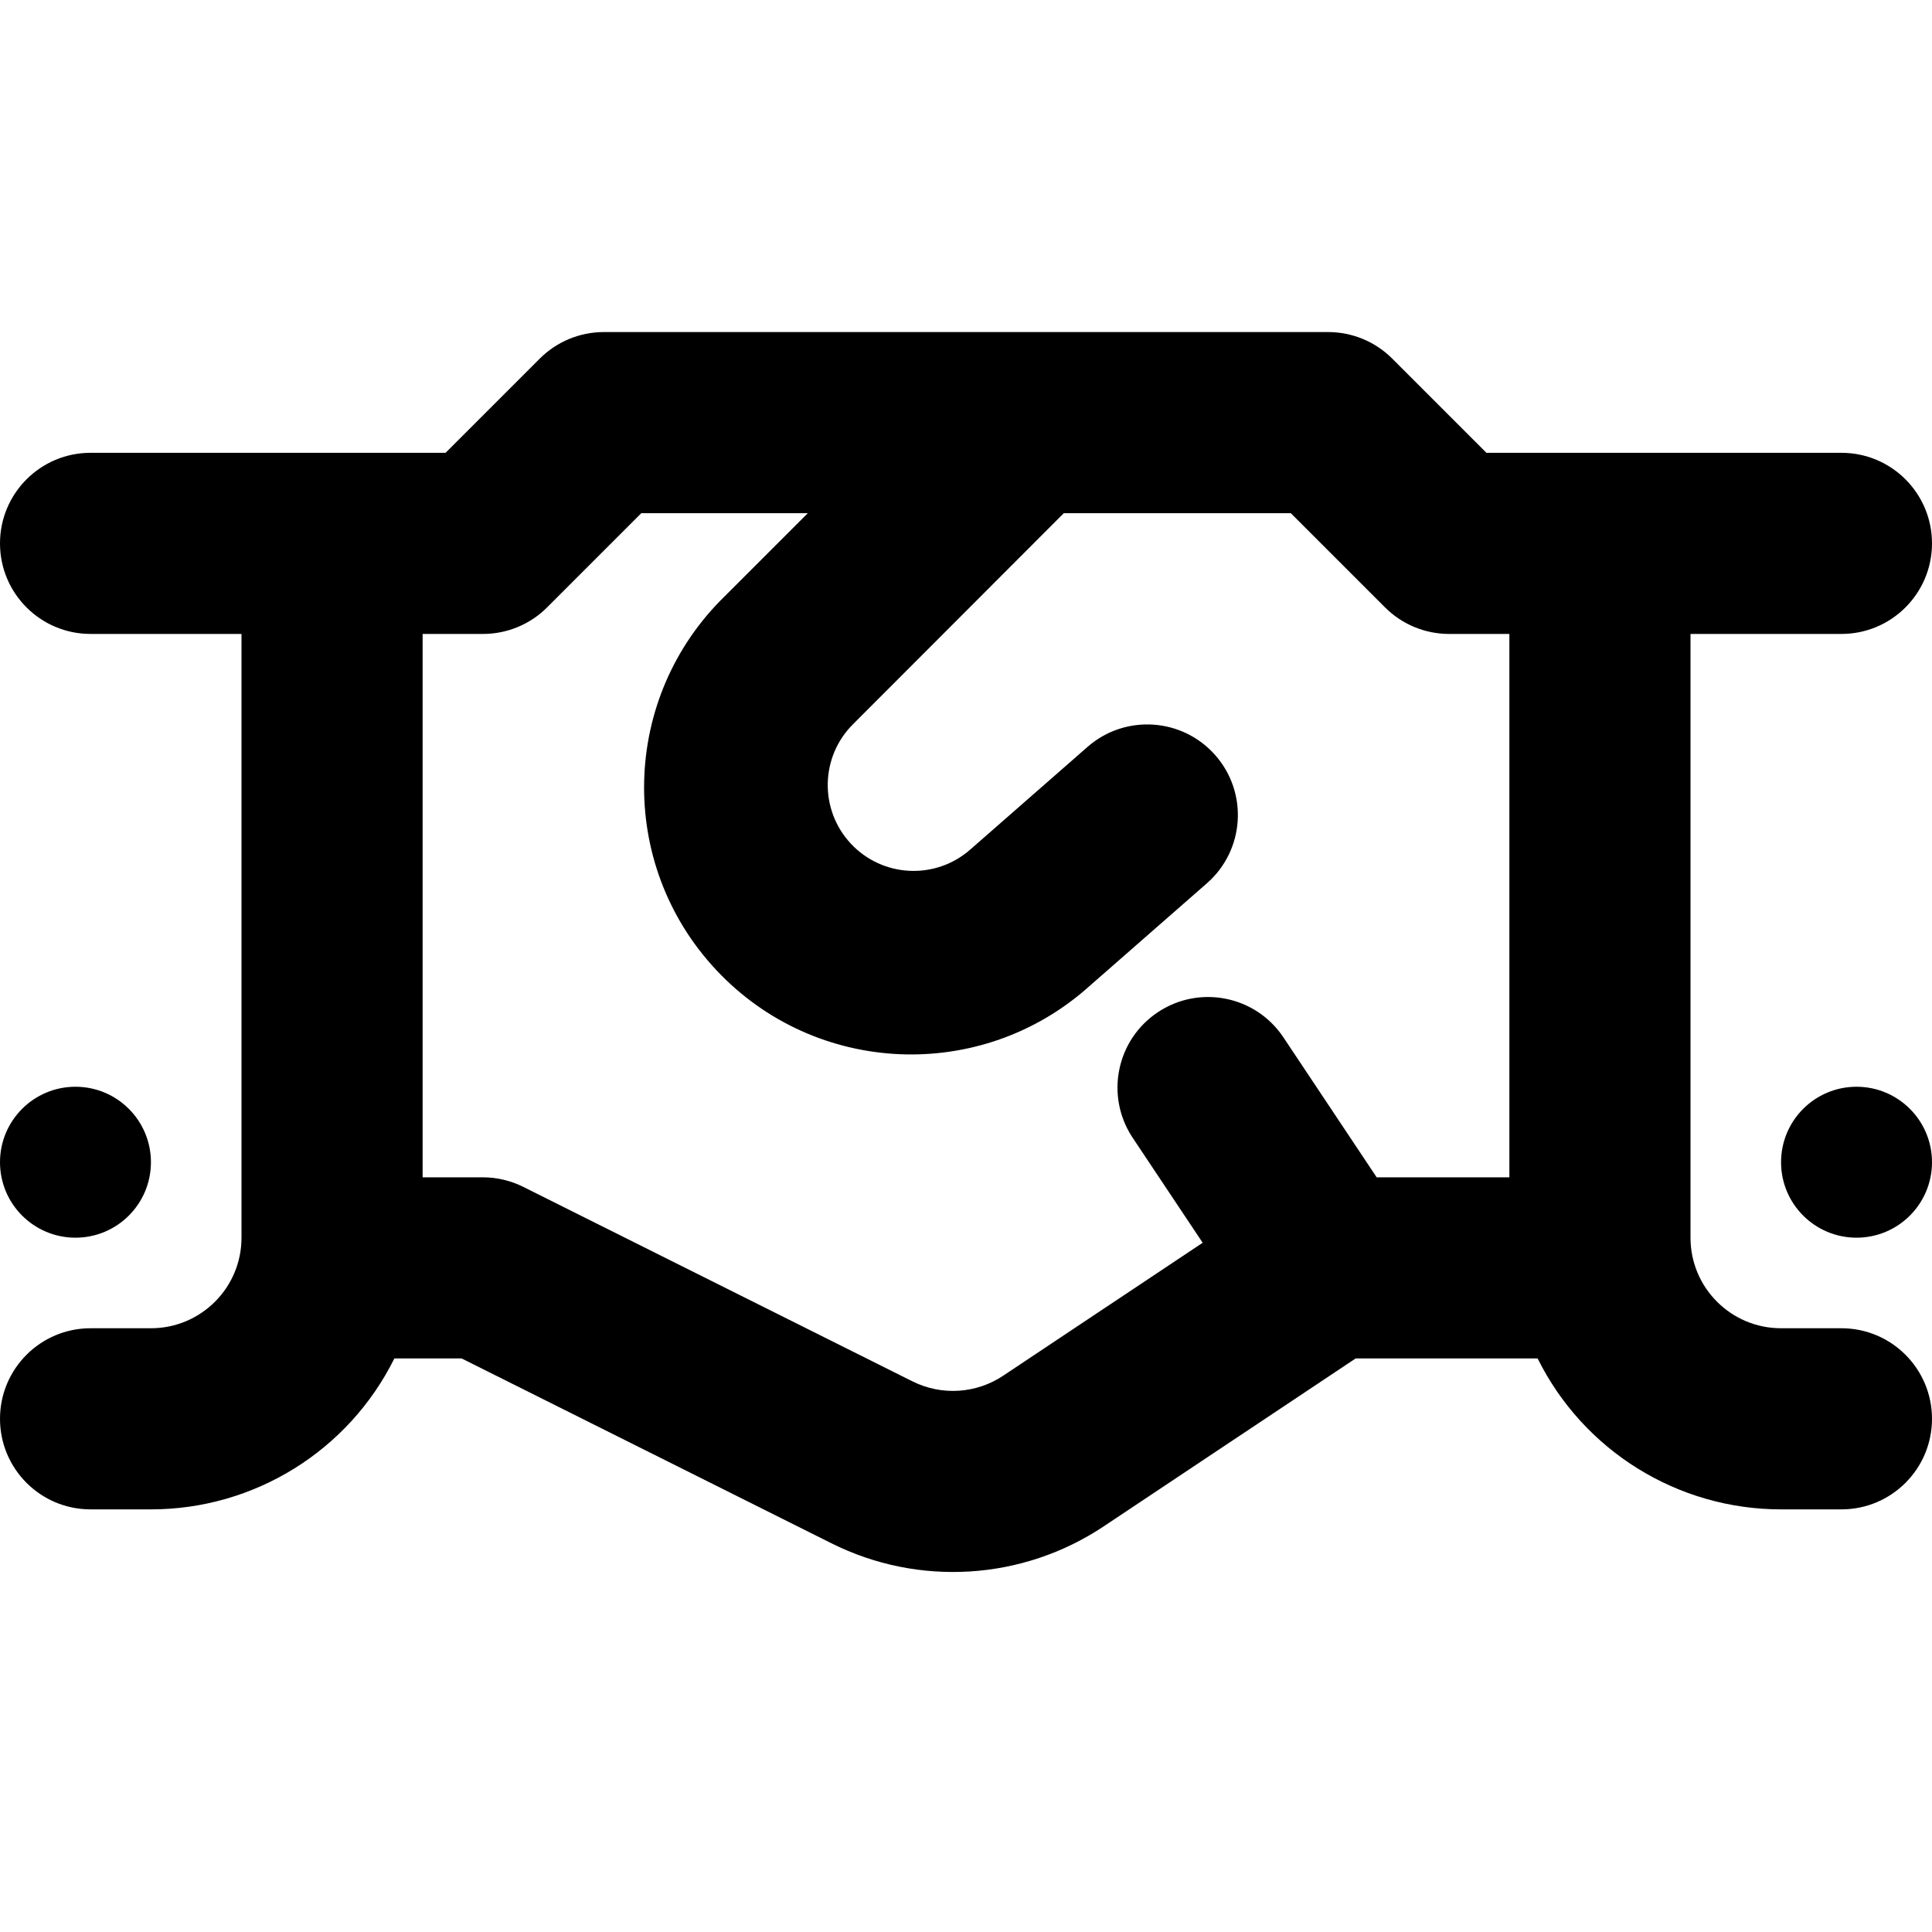
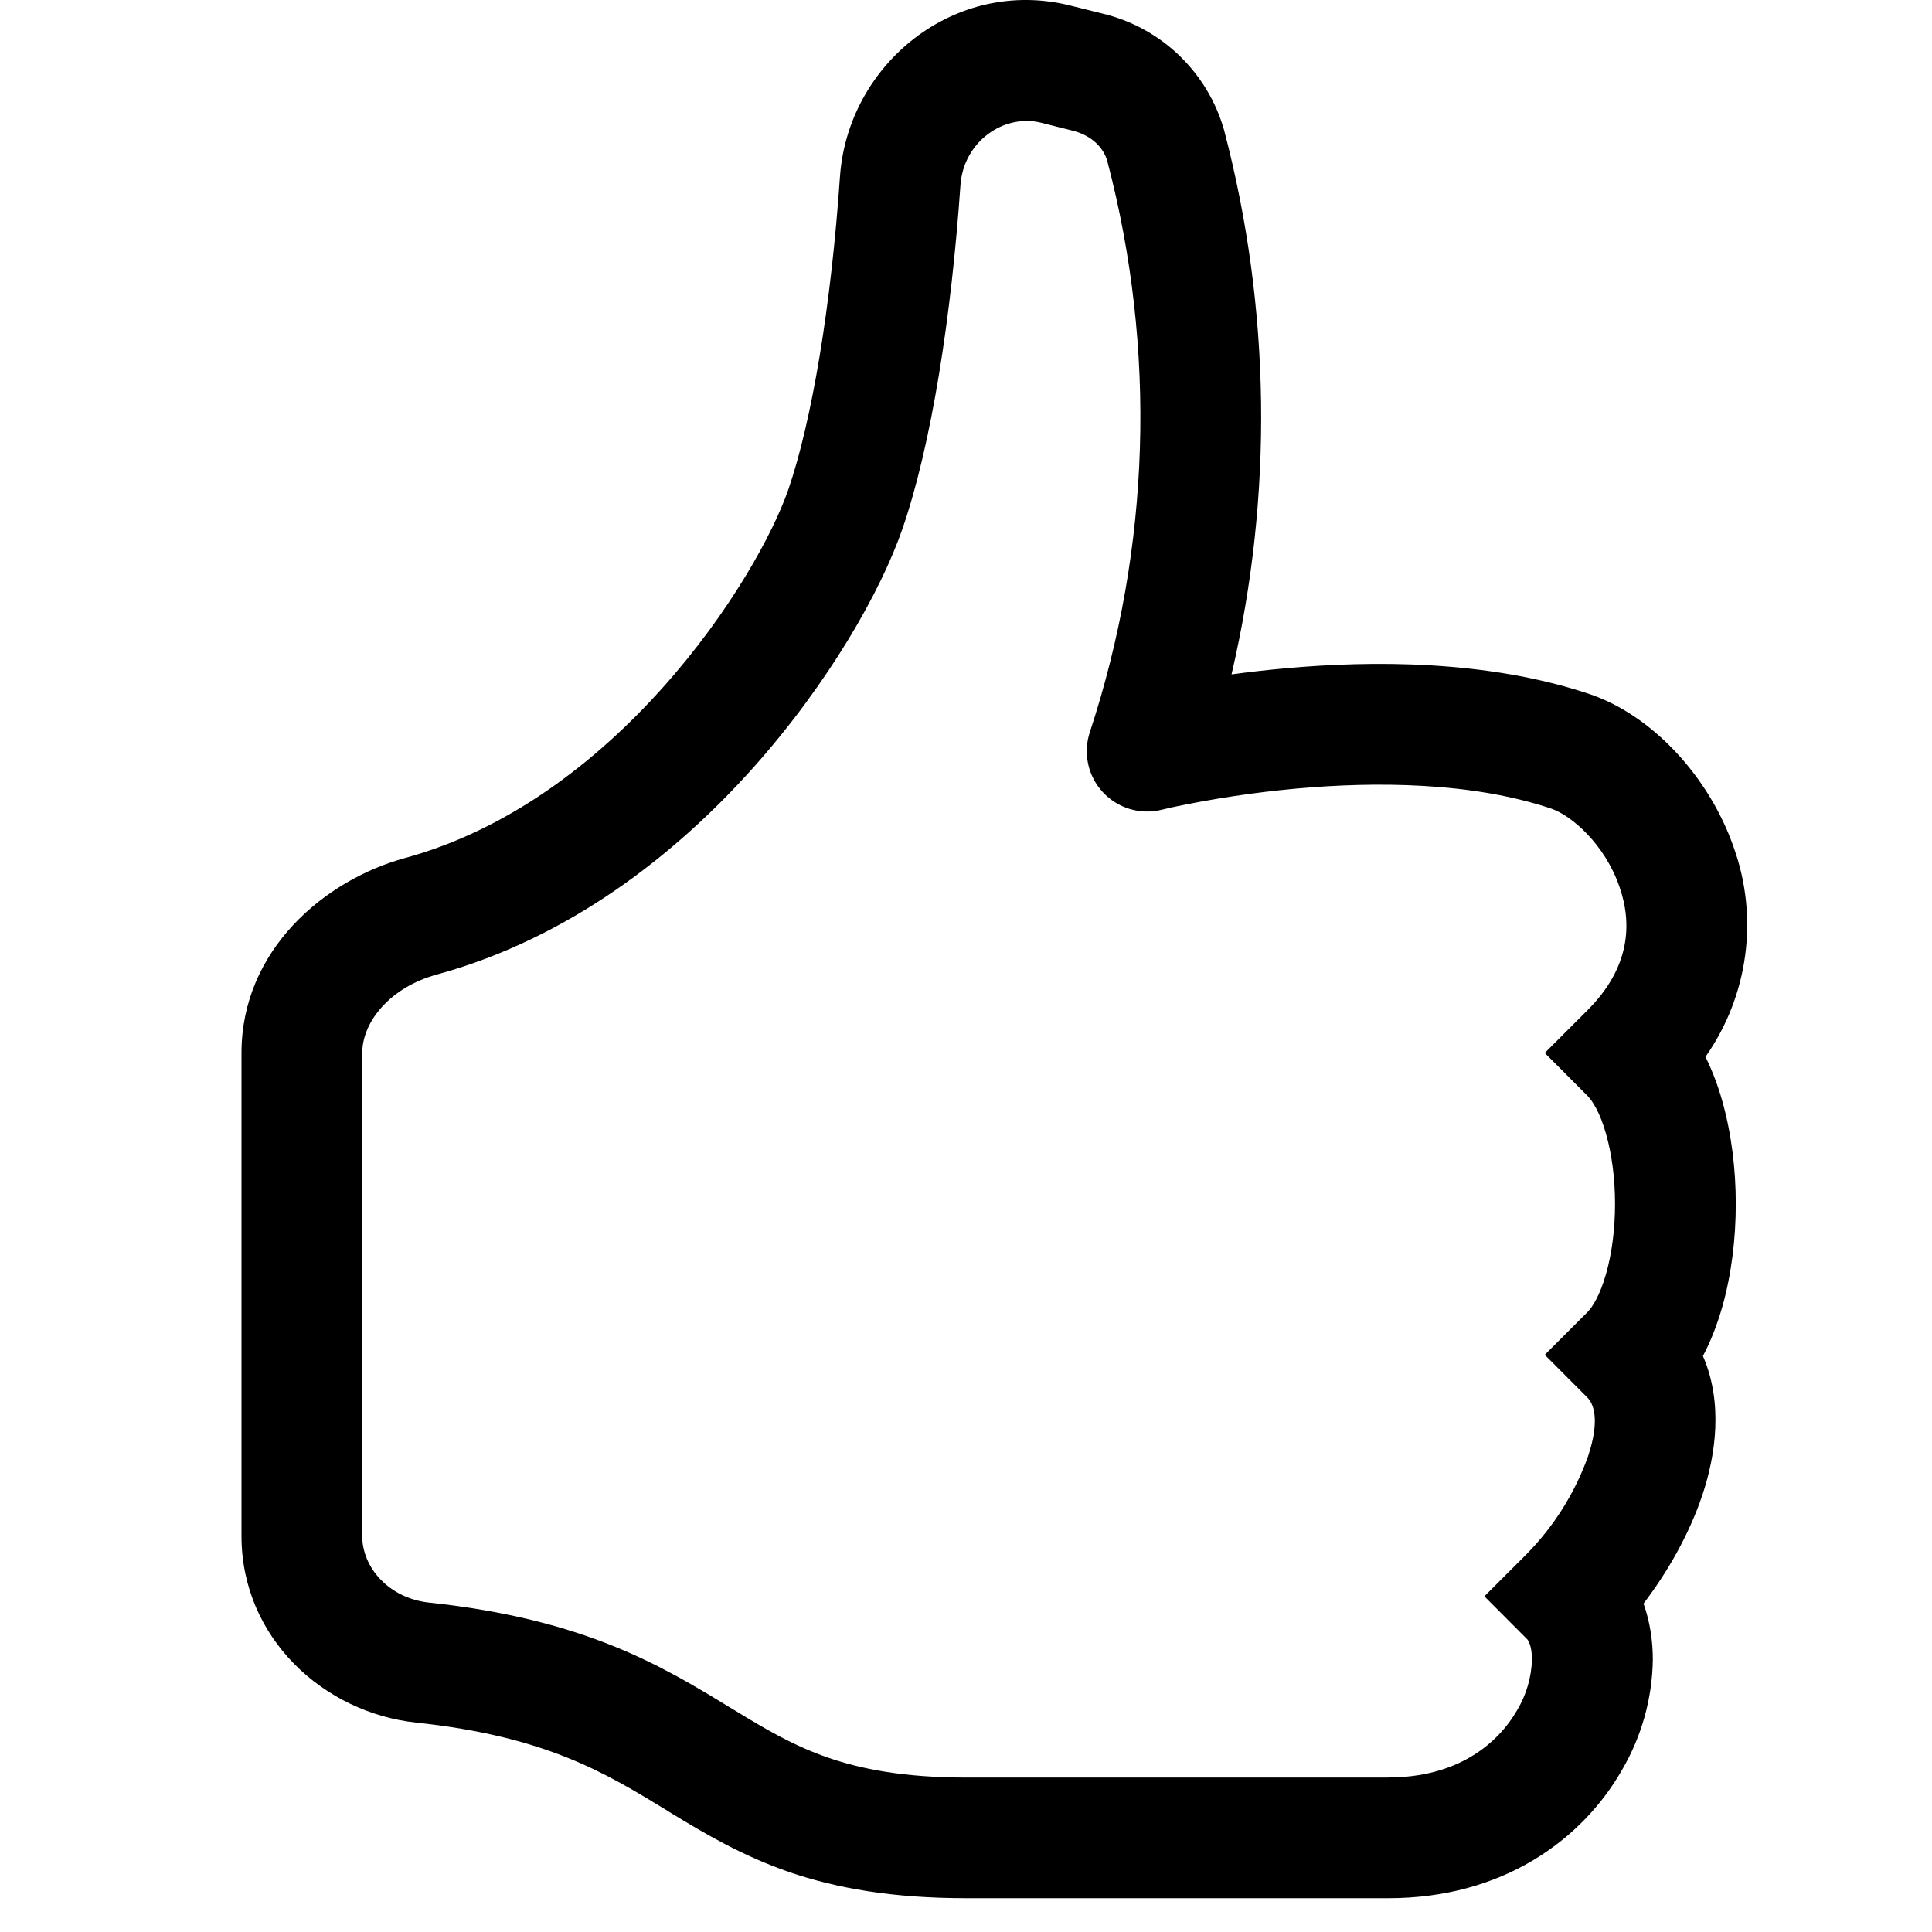
- <svg xmlns="http://www.w3.org/2000/svg" width="800px" height="800px" viewBox="0 0 16 16" fill="none">
-   <g fill="#000000">
-     <path fill-rule="evenodd" d="M5 2.75a.75.75 0 00-.53.22l-.78.78H.75a.75.75 0 000 1.5H2v5a.75.75 0 01-.75.75h-.5a.75.75 0 000 1.5h.5a2.25 2.25 0 002.016-1.25h.557l3.063 1.531a2.25 2.25 0 002.254-.14l2.087-1.391h1.507a2.25 2.25 0 002.016 1.25h.5a.75.75 0 000-1.5h-.5a.75.75 0 01-.75-.75v-5h1.25a.75.75 0 000-1.5h-2.94l-.78-.78a.75.75 0 00-.53-.22H5zm-1 2.5h-.5v4.5H4a.75.75 0 01.335.08l3.222 1.61a.75.75 0 00.751-.047l1.652-1.101-.584-.876a.75.75 0 011.248-.832l.777 1.166H12.5v-4.5H12a.75.75 0 01-.53-.22l-.78-.78H8.81L7.065 5.997a.711.711 0 00.971 1.038l.971-.85a.75.75 0 11.988 1.13l-.971.85a2.211 2.211 0 01-3.02-3.229l.686-.686H5.311l-.78.78A.75.75 0 014 5.25z" clip-rule="evenodd" />
-     <path d="M1.25 9.625a.625.625 0 11-1.25 0 .625.625 0 011.25 0zM16 9.625a.625.625 0 11-1.25 0 .625.625 0 011.25 0z" />
-   </g>
+ <svg xmlns="http://www.w3.org/2000/svg" width="16" height="16" fill="currentColor" class="bi bi-hand-thumbs-up" viewBox="0 0 16 16">
+   <path d="M8.864.046C7.908-.193 7.02.53 6.956 1.466c-.072 1.051-.23 2.016-.428 2.59-.125.36-.479 1.013-1.04 1.639-.557.623-1.282 1.178-2.131 1.41C2.685 7.288 2 7.87 2 8.72v4.001c0 .845.682 1.464 1.448 1.545 1.07.114 1.564.415 2.068.723l.048.03c.272.165.578.348.97.484.397.136.861.217 1.466.217h3.5c.937 0 1.599-.477 1.934-1.064a1.86 1.86 0 0 0 .254-.912c0-.152-.023-.312-.077-.464.201-.263.38-.578.488-.901.11-.33.172-.762.004-1.149.069-.13.12-.269.159-.403.077-.27.113-.568.113-.857 0-.288-.036-.585-.113-.856a2.144 2.144 0 0 0-.138-.362 1.9 1.9 0 0 0 .234-1.734c-.206-.592-.682-1.1-1.2-1.272-.847-.282-1.803-.276-2.516-.211a9.84 9.84 0 0 0-.443.05 9.365 9.365 0 0 0-.062-4.509A1.38 1.38 0 0 0 9.125.111L8.864.046zM11.5 14.721H8c-.51 0-.863-.069-1.14-.164-.281-.097-.506-.228-.776-.393l-.04-.024c-.555-.339-1.198-.731-2.49-.868-.333-.036-.554-.29-.554-.55V8.72c0-.254.226-.543.62-.65 1.095-.3 1.977-.996 2.614-1.708.635-.71 1.064-1.475 1.238-1.978.243-.7.407-1.768.482-2.85.025-.362.36-.594.667-.518l.262.066c.16.04.258.143.288.255a8.34 8.34 0 0 1-.145 4.725.5.5 0 0 0 .595.644l.003-.001.014-.003.058-.014a8.908 8.908 0 0 1 1.036-.157c.663-.06 1.457-.054 2.11.164.175.058.45.3.57.65.107.308.087.67-.266 1.022l-.353.353.353.354c.043.043.105.141.154.315.048.167.075.37.075.581 0 .212-.027.414-.075.582-.05.174-.111.272-.154.315l-.353.353.353.354c.047.047.109.177.005.488a2.224 2.224 0 0 1-.505.805l-.353.353.353.354c.006.005.041.05.041.17a.866.866 0 0 1-.121.416c-.165.288-.503.56-1.066.56z" />
</svg>
